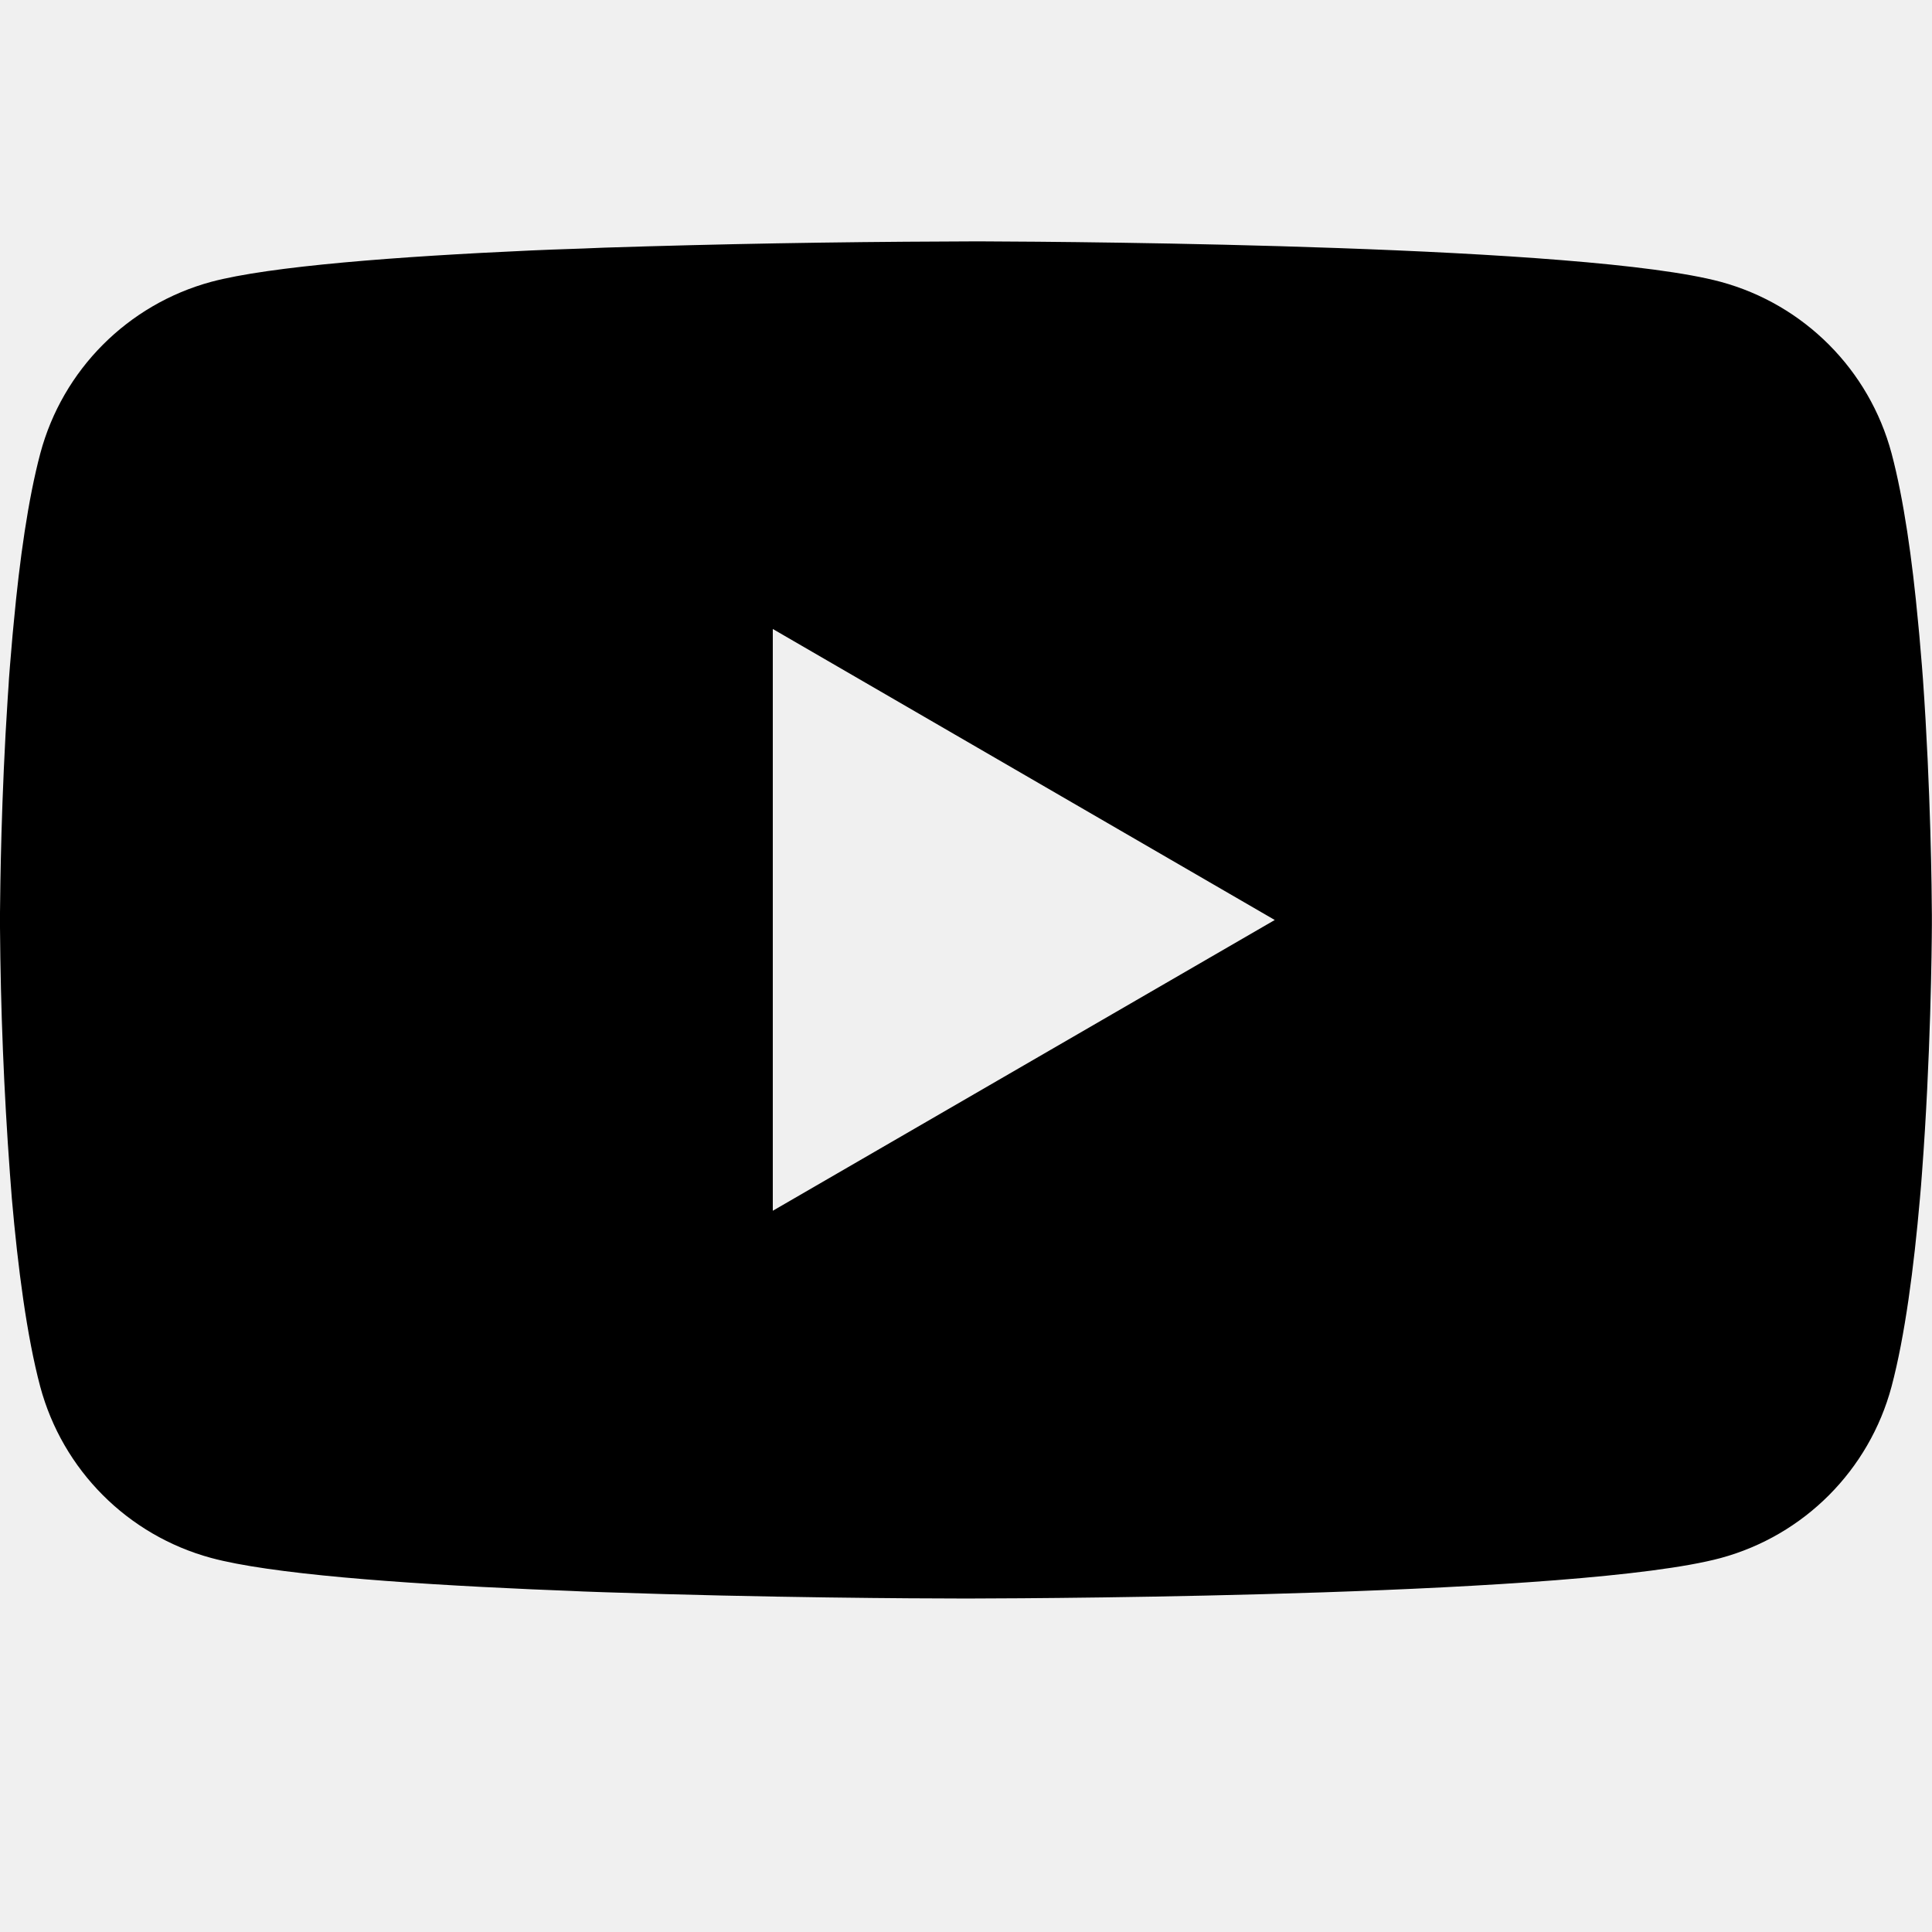
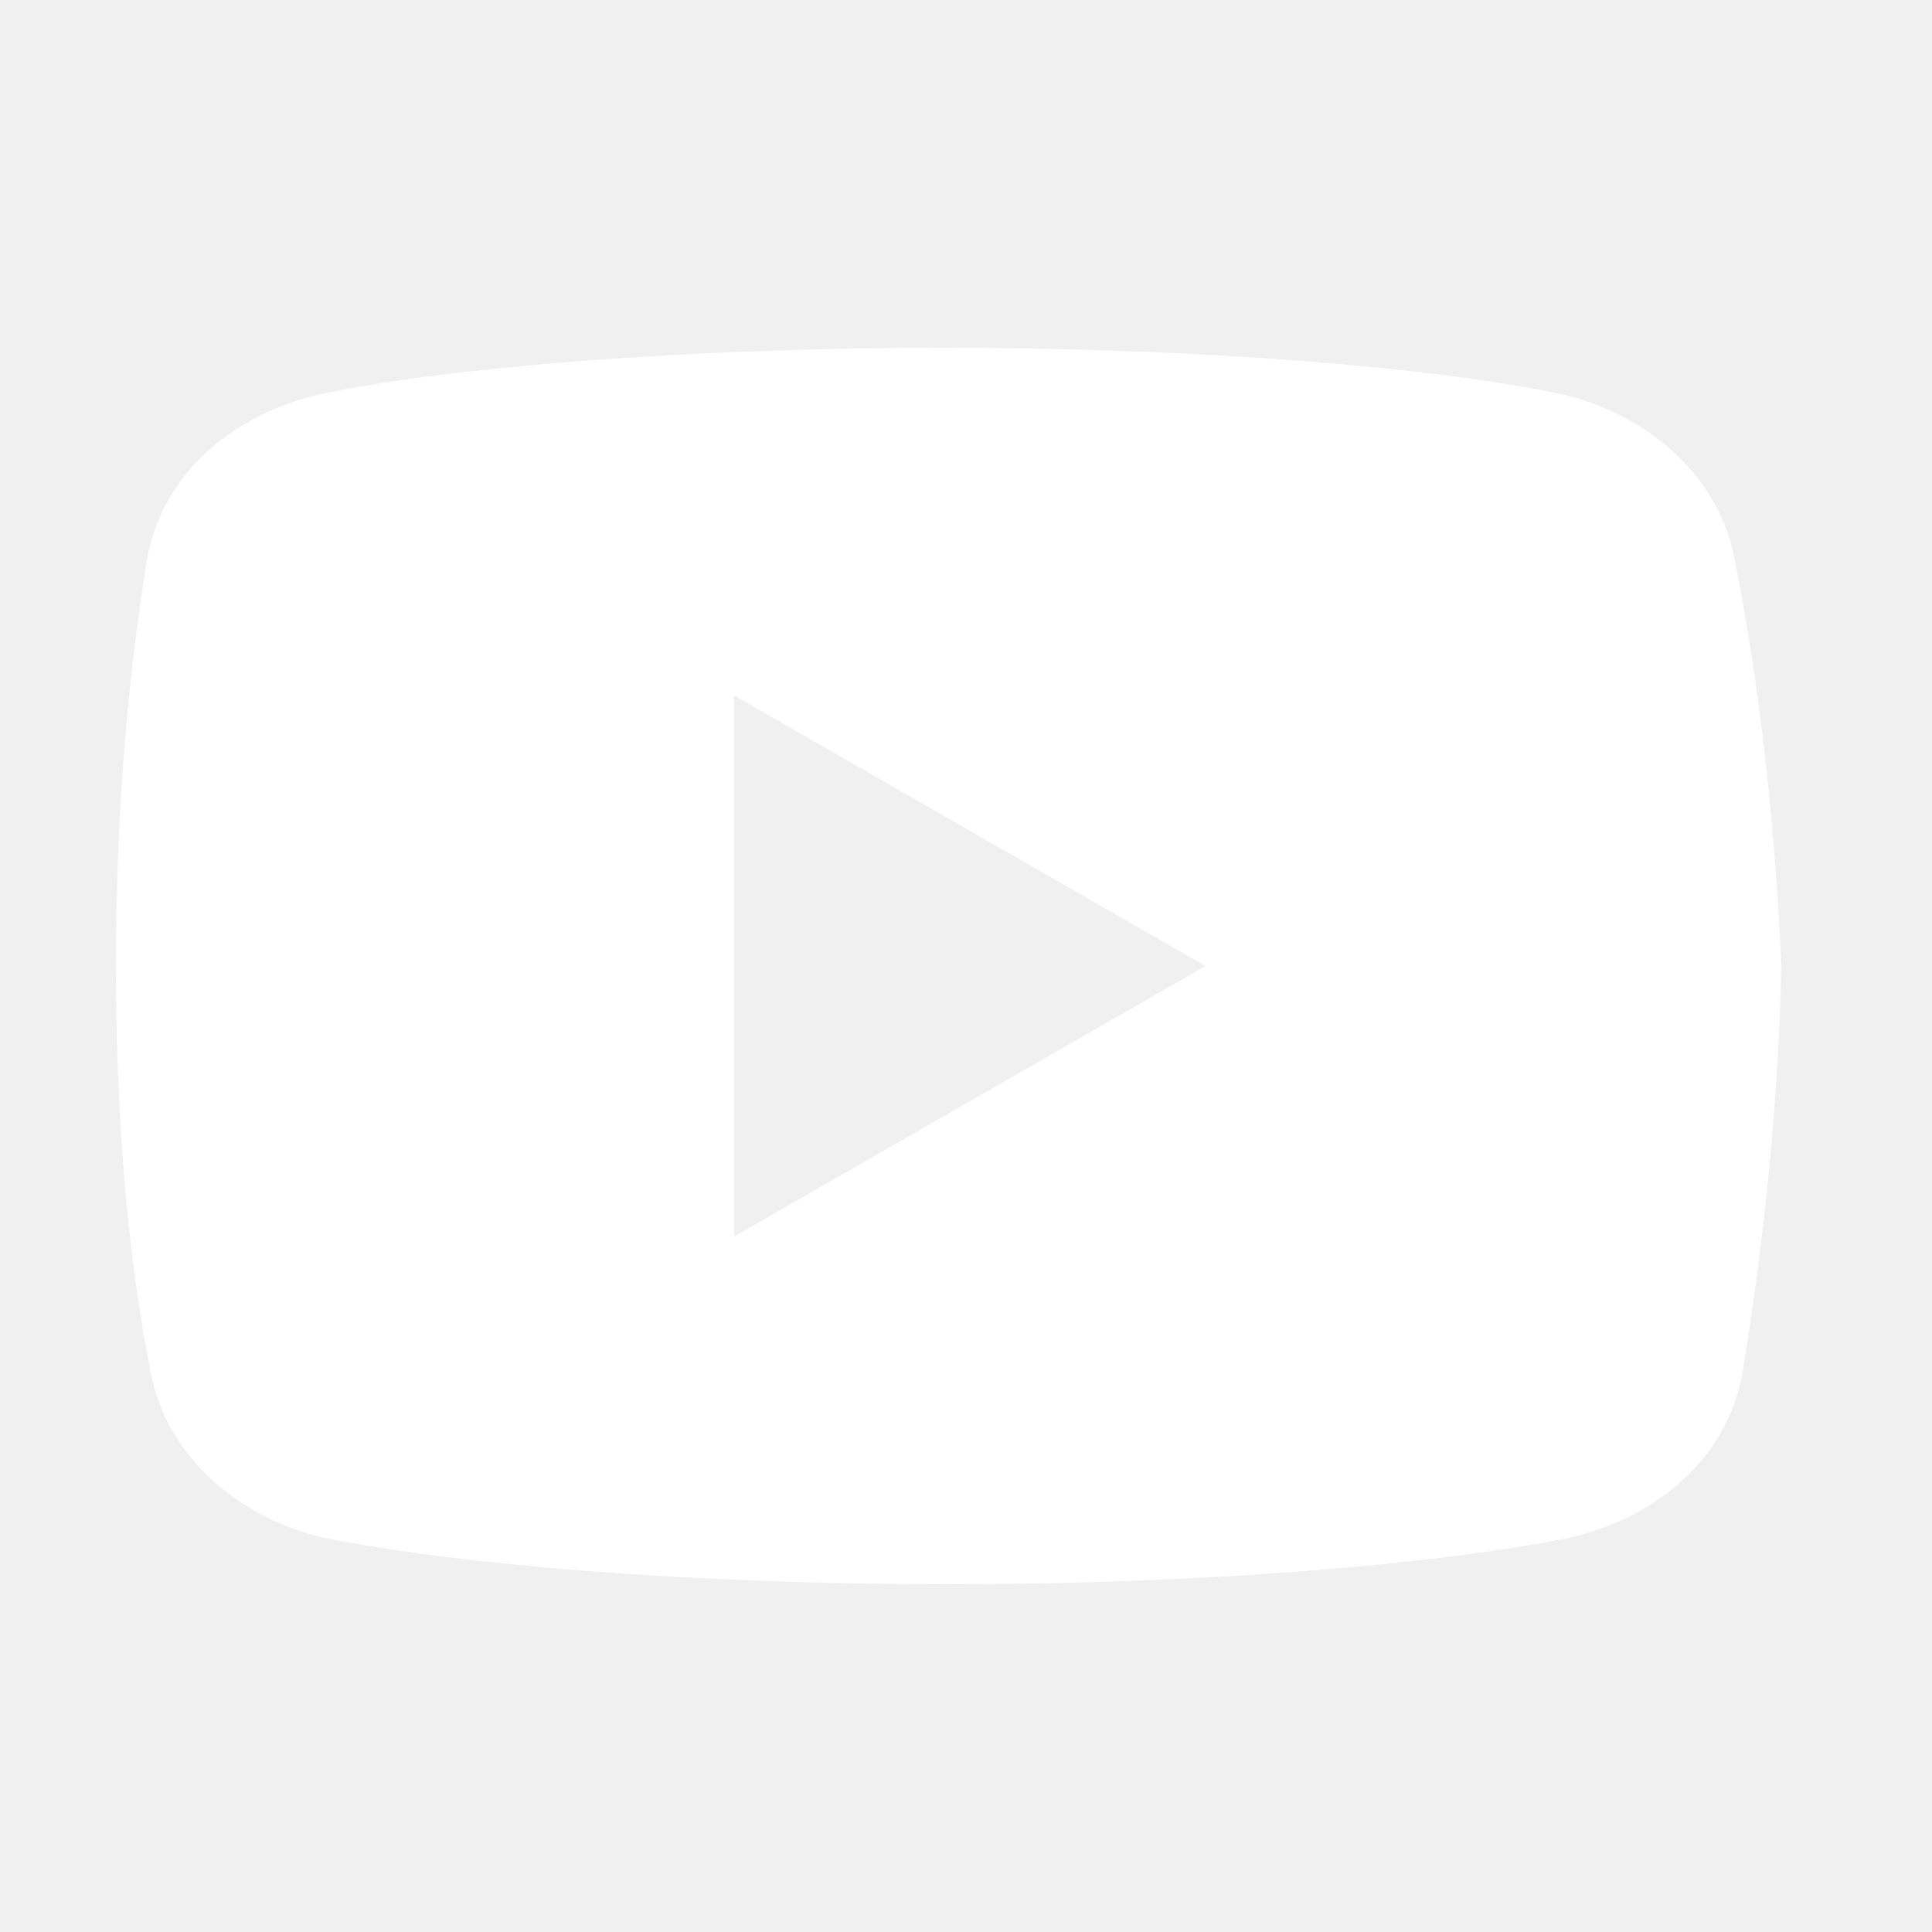
- <svg xmlns="http://www.w3.org/2000/svg" width="16" height="16" fill="currentColor" class="bi bi-youtube" viewBox="0 0 16 16">
-   <path d="M8.051 1.999h.089c.822.003 4.987.033 6.11.335a2.01 2.01 0 0 1 1.415 1.42c.101.38.172.883.22 1.402l.01.104.022.26.008.104c.065.914.073 1.77.074 1.957v.075c-.001.194-.01 1.108-.082 2.06l-.008.105-.009.104c-.05.572-.124 1.14-.235 1.558a2.01 2.01 0 0 1-1.415 1.42c-1.16.312-5.569.334-6.18.335h-.142c-.309 0-1.587-.006-2.927-.052l-.17-.006-.087-.004-.171-.007-.171-.007c-1.11-.049-2.167-.128-2.654-.26a2.01 2.01 0 0 1-1.415-1.419c-.111-.417-.185-.986-.235-1.558L.09 9.82l-.008-.104A31 31 0 0 1 0 7.68v-.123c.002-.215.01-.958.064-1.778l.007-.103.003-.052.008-.104.022-.26.01-.104c.048-.519.119-1.023.22-1.402a2.01 2.01 0 0 1 1.415-1.42c.487-.13 1.544-.21 2.654-.26l.17-.007.172-.006.086-.003.171-.007A100 100 0 0 1 7.858 2zM6.4 5.209v4.818l4.157-2.408z" />
+ <svg xmlns="http://www.w3.org/2000/svg" fill="#FFFFFF" viewBox="0 0 50 50" width="150px" height="150px">
+   <path d="M 44.898 14.5 C 44.5 12.301 42.602 10.699 40.398 10.199 C 37.102 9.5 31 9 24.398 9 C 17.801 9 11.602 9.5 8.301 10.199 C 6.102 10.699 4.199 12.199 3.801 14.5 C 3.398 17 3 20.5 3 25 C 3 29.5 3.398 33 3.898 35.5 C 4.301 37.699 6.199 39.301 8.398 39.801 C 11.898 40.5 17.898 41 24.5 41 C 31.102 41 37.102 40.5 40.602 39.801 C 42.801 39.301 44.699 37.801 45.102 35.5 C 45.5 33 46 29.398 46.102 25 C 45.898 20.5 45.398 17 44.898 14.5 Z M 19 32 L 19 18 L 31.199 25 Z" />
</svg>
